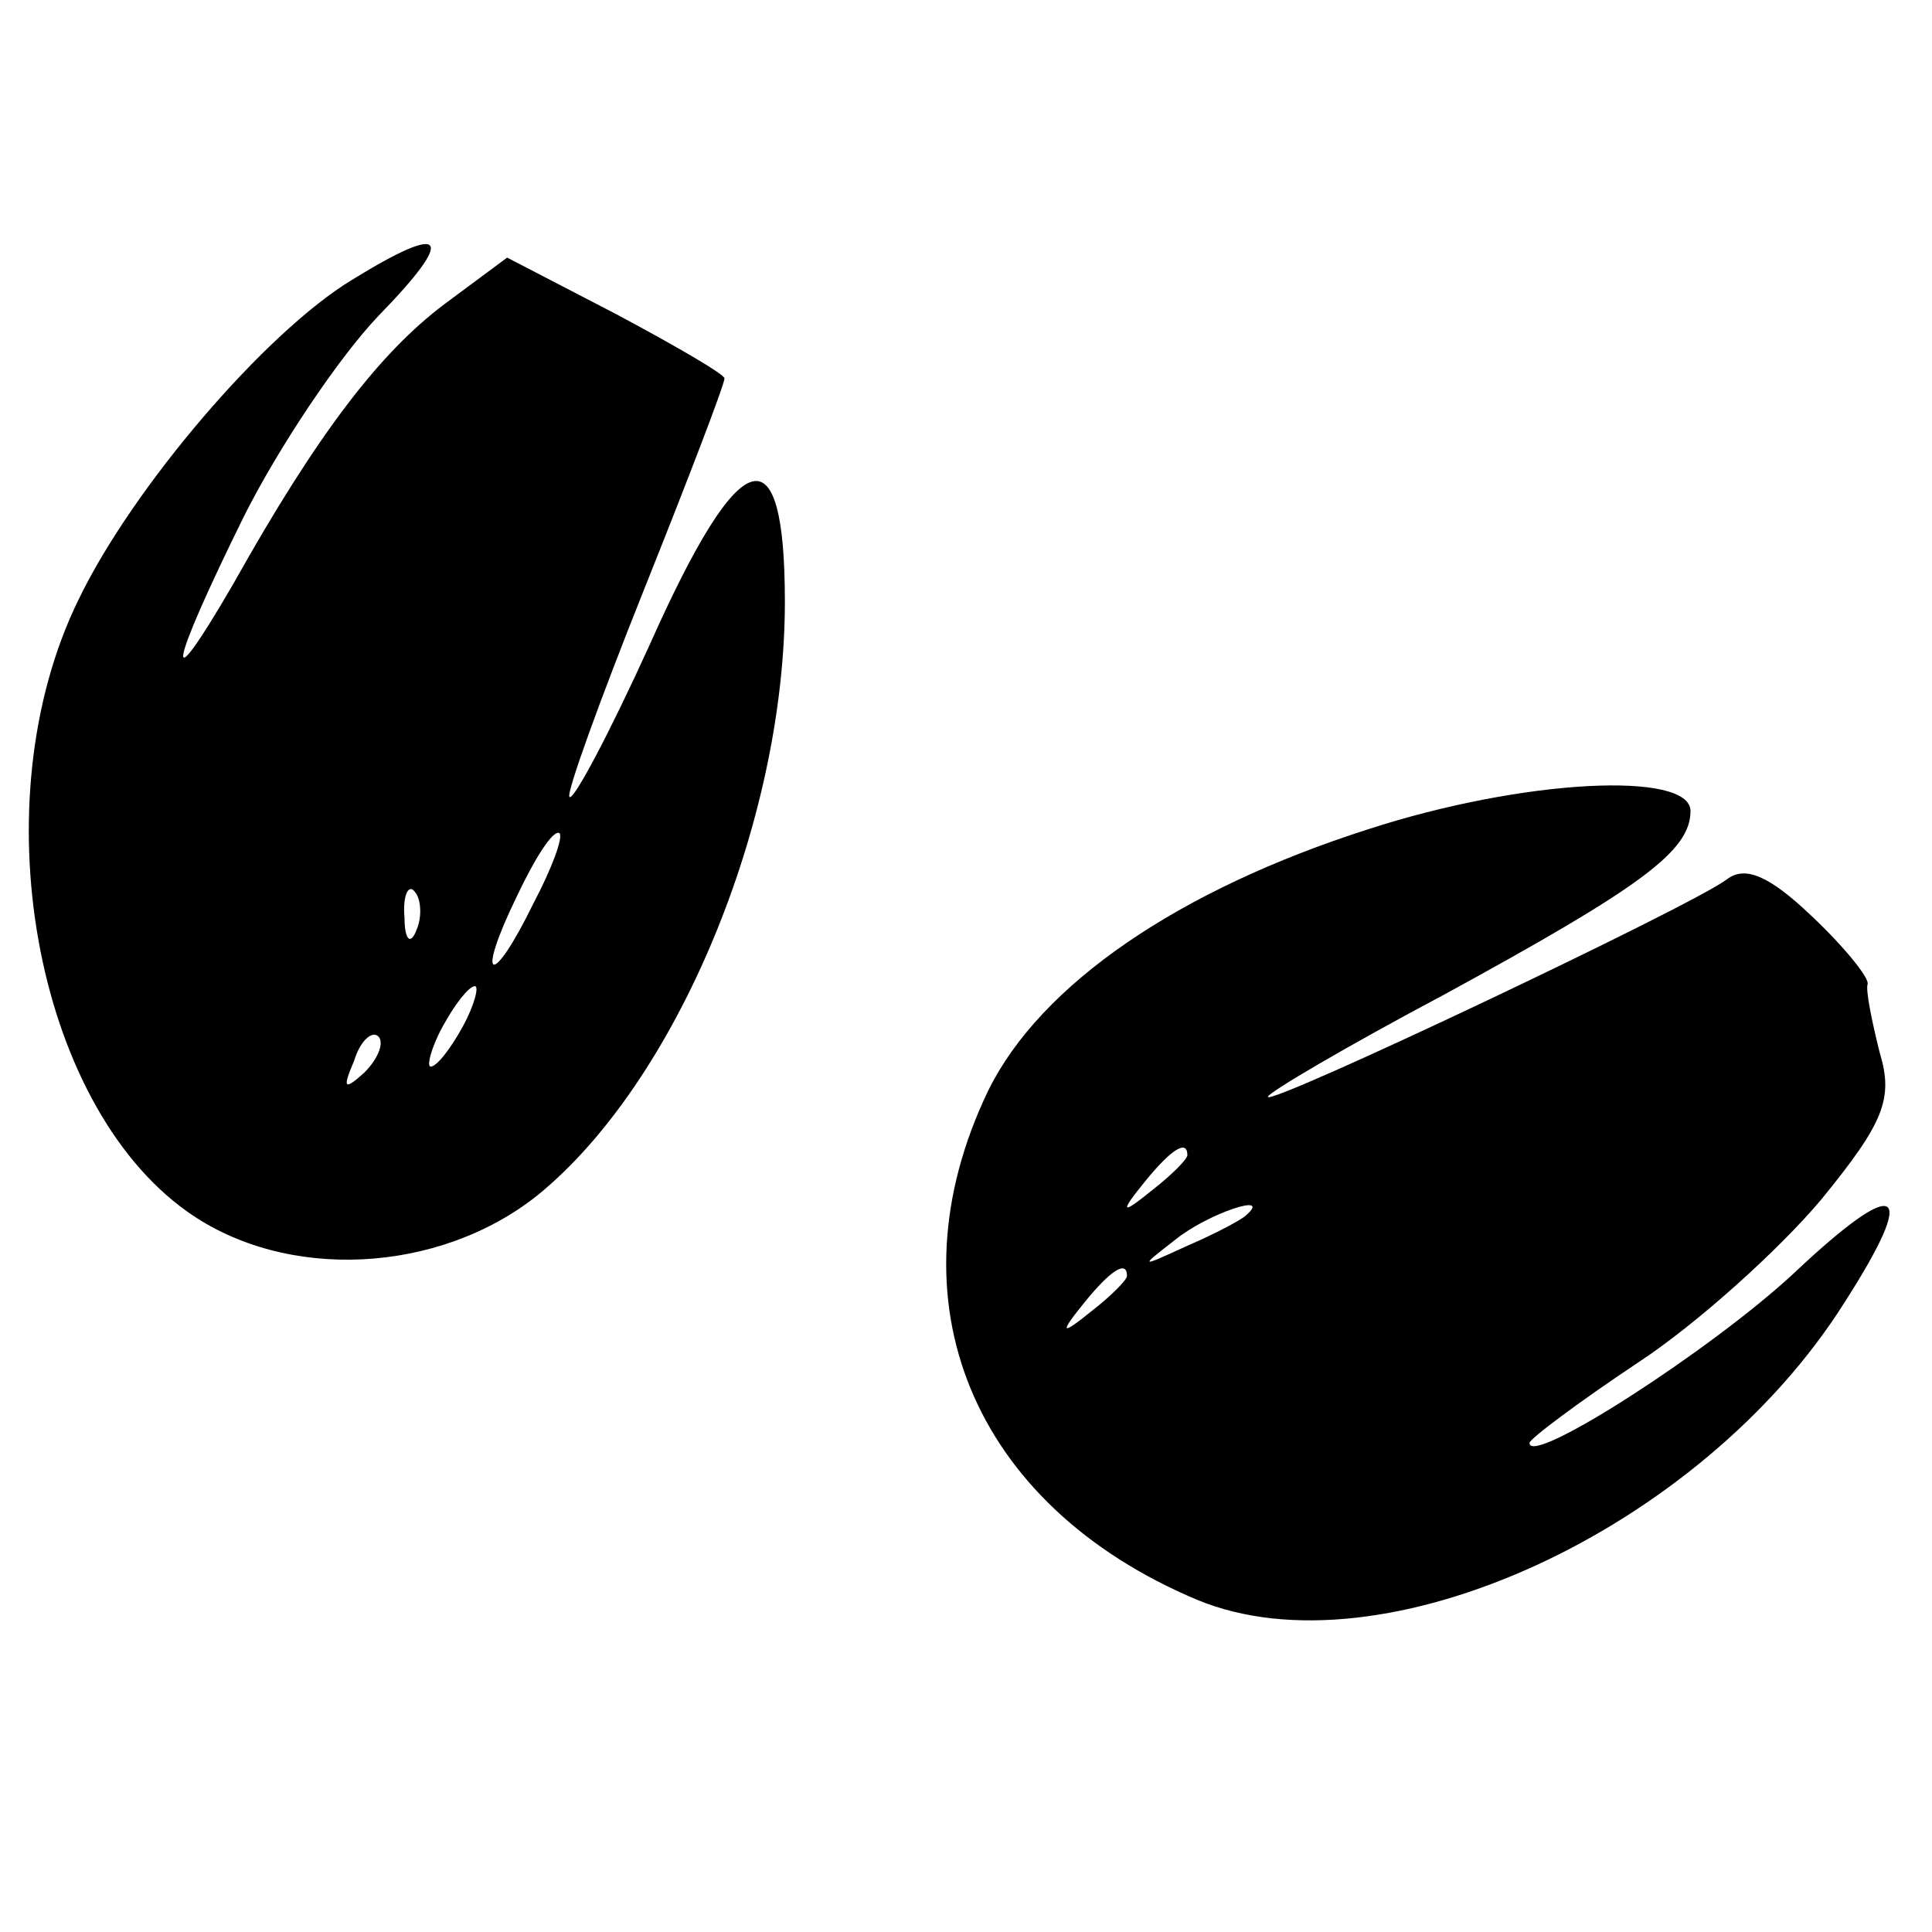
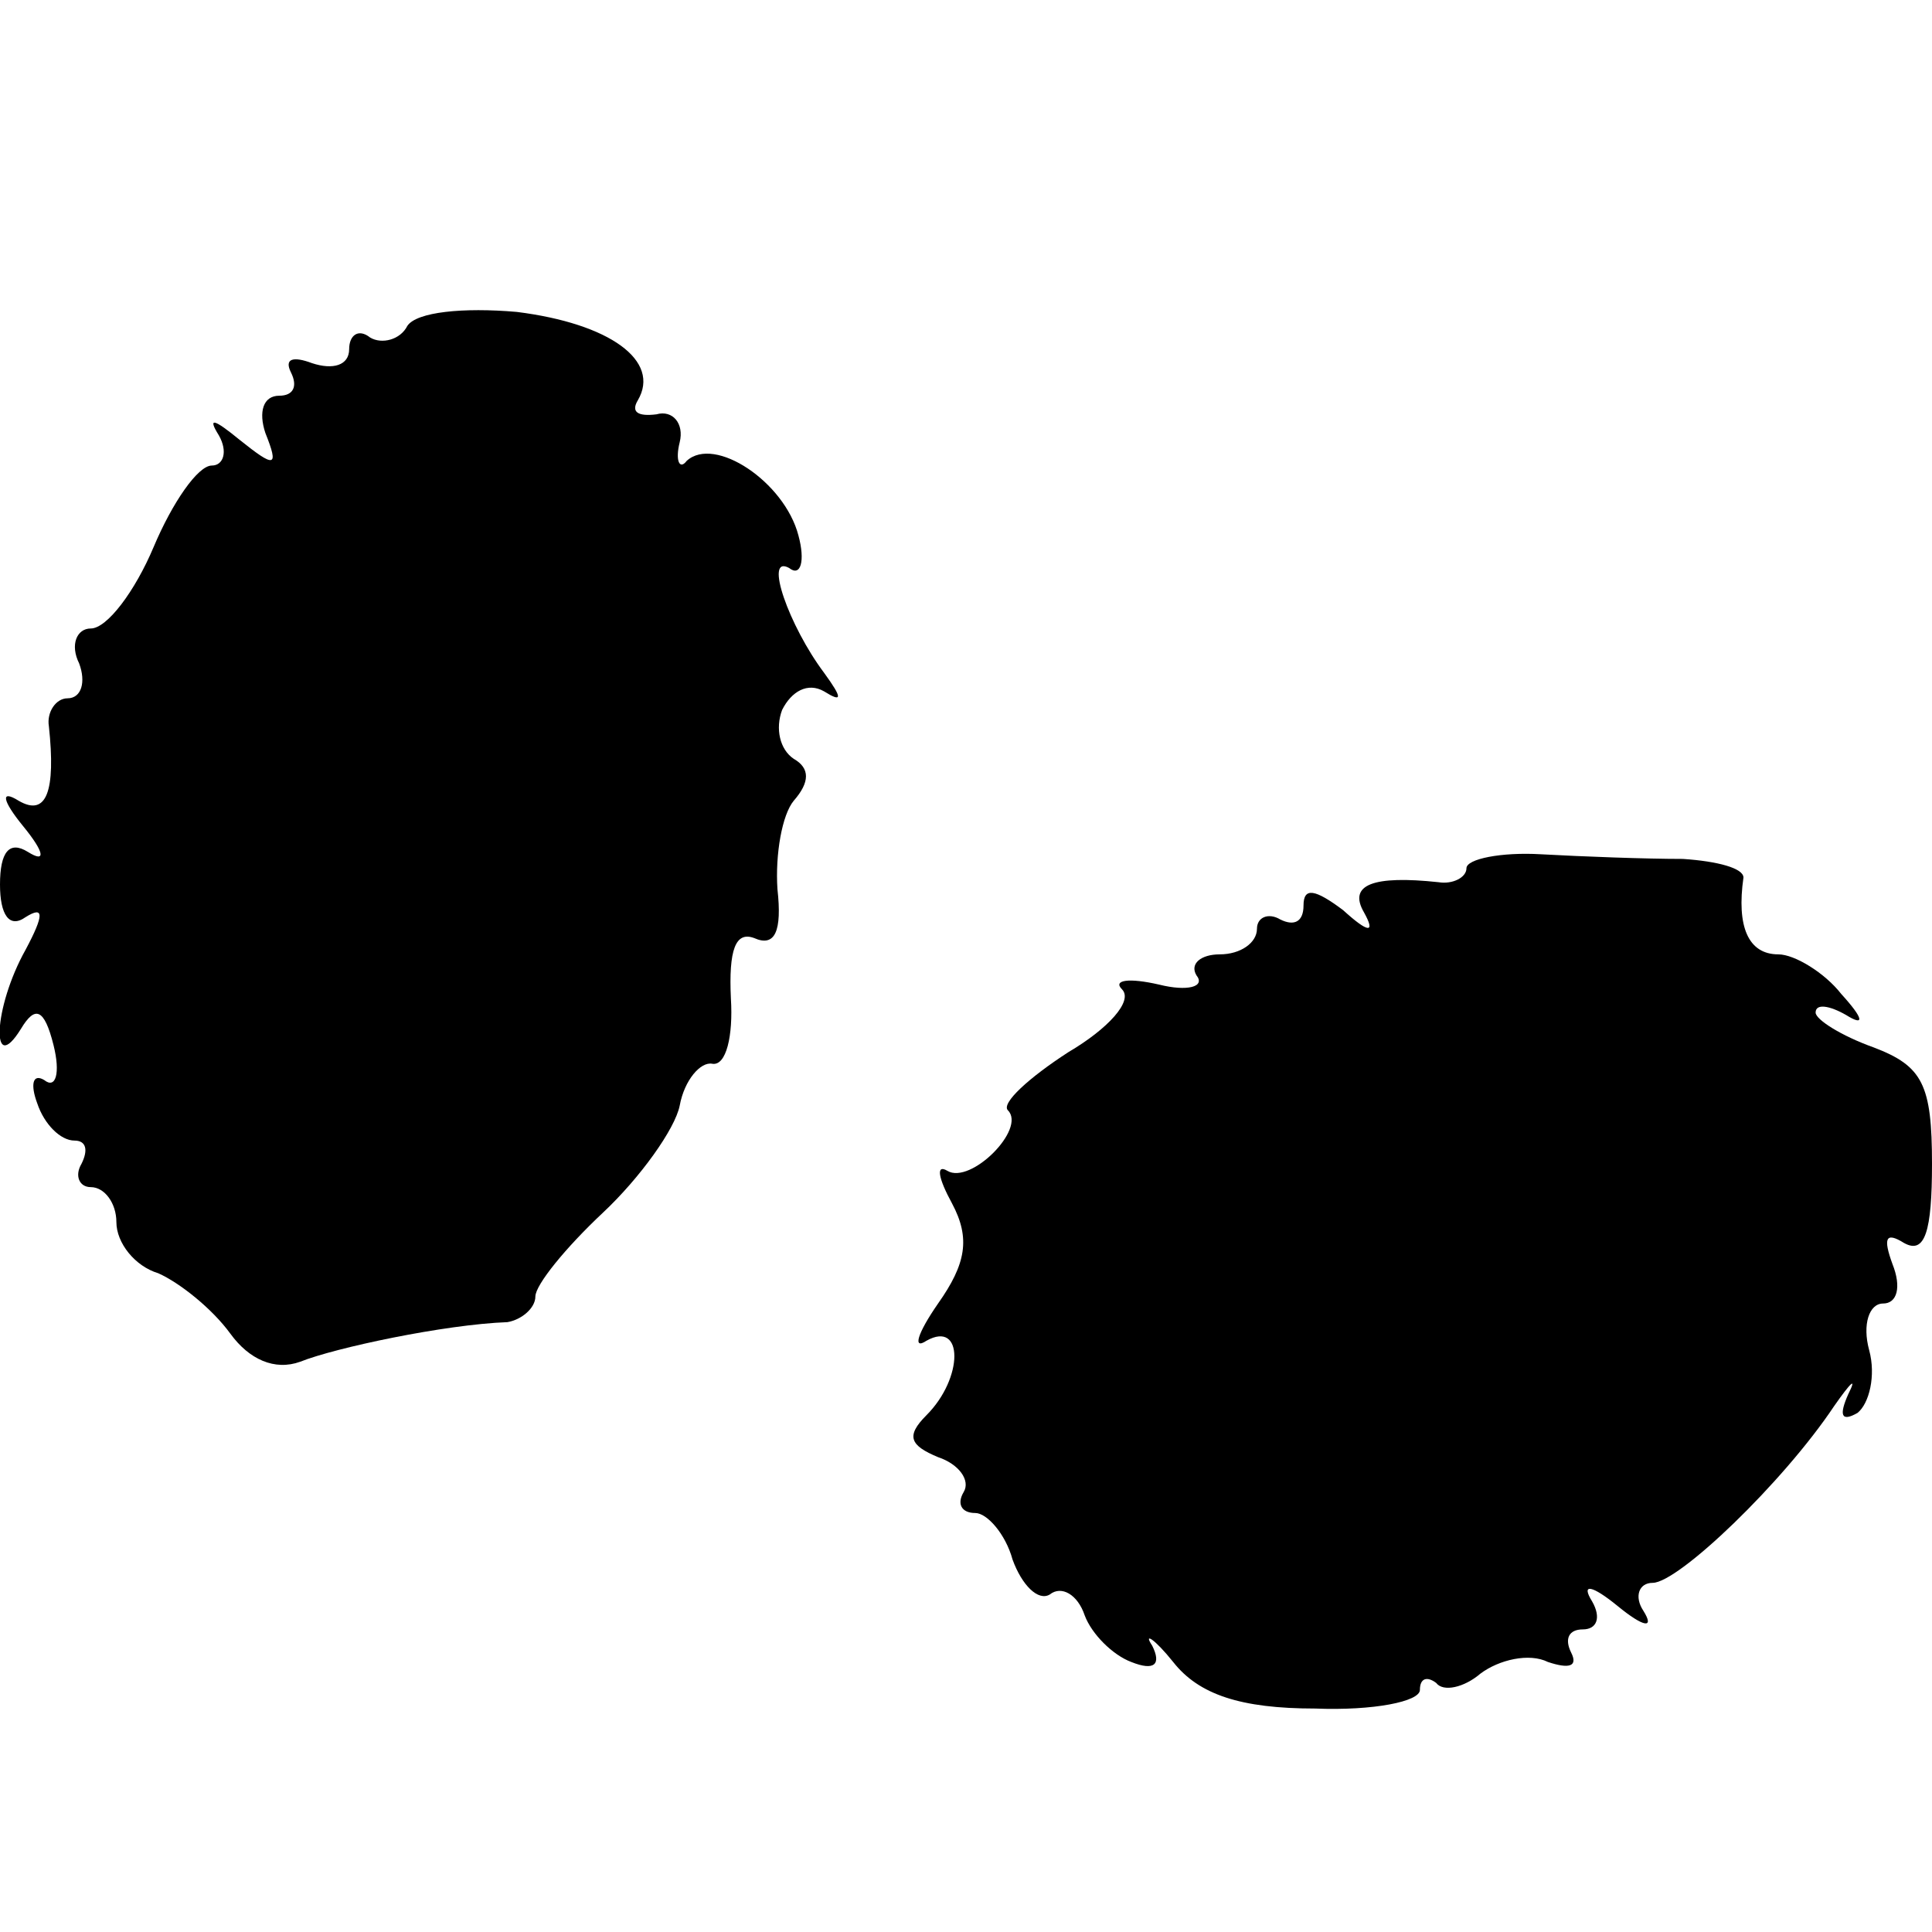
- <svg xmlns="http://www.w3.org/2000/svg" version="1.0" width="96pt" height="96pt" viewBox="0 0 96 96" preserveAspectRatio="xMidYMid meet">
-   <g transform="translate(0,96) scale(0.1,-0.1)" fill="#000000" stroke="none">
-     <path d="M175 821 c-43 -26 -109 -103 -136 -159 -49 -100 -22 -250 54 -304 49 -35 125 -31 174 8 69 56 123 185 123 295 0 86 -22 80 -67 -21 -20 -44 -38 -78 -40 -76 -2 1 15 48 37 103 22 55 40 102 40 105 0 2 -24 16 -54 32 l-54 28 -31 -23 c-32 -24 -63 -64 -105 -139 -36 -62 -32 -42 5 33 17 34 47 79 67 100 39 40 34 47 -13 18z m90 -310 c-21 -43 -29 -39 -8 4 9 19 18 33 21 31 2 -2 -4 -18 -13 -35z m-58 -13 c-3 -8 -6 -5 -6 6 -1 11 2 17 5 13 3 -3 4 -12 1 -19z m23 -48 c-6 -11 -13 -20 -16 -20 -2 0 0 9 6 20 6 11 13 20 16 20 2 0 0 -9 -6 -20z m-49 -23 c-10 -9 -11 -8 -5 6 3 10 9 15 12 12 3 -3 0 -11 -7 -18z" />
-     <path d="M680 548 c-94 -30 -163 -77 -189 -130 -50 -104 -8 -206 104 -253 92 -38 250 35 321 147 38 59 28 65 -25 15 -41 -38 -131 -96 -131 -84 0 2 24 20 54 40 29 19 70 56 91 81 31 38 36 50 29 73 -4 16 -7 31 -6 34 1 3 -12 19 -28 34 -21 20 -33 25 -42 18 -17 -13 -228 -113 -228 -108 0 2 39 25 88 51 97 53 122 71 122 91 0 20 -83 16 -160 -9z m-90 -162 c0 -2 -8 -10 -17 -17 -16 -13 -17 -12 -4 4 13 16 21 21 21 13z m29 -30 c-2 -2 -15 -9 -29 -15 -24 -11 -24 -11 -6 3 16 13 49 24 35 12z m-59 -30 c0 -2 -8 -10 -17 -17 -16 -13 -17 -12 -4 4 13 16 21 21 21 13z" />
+ <svg xmlns="http://www.w3.org/2000/svg" version="1.0" width="83pt" height="83pt" viewBox="0 0 83 83" preserveAspectRatio="xMidYMid meet">
+   <g transform="translate(0,83) scale(0.1,-0.1)" fill="#000000" stroke="none">
+     <path d="M175 690 c-3 -6 -11 -8 -16 -5 -5 4 -9 1 -9 -5 0 -7 -7 -9 -16 -6 -8 3 -12 2 -9 -4 3 -6 1 -10 -5 -10 -7 0 -9 -7 -6 -16 6 -15 4 -15 -11 -3 -11 9 -14 10 -9 2 4 -7 2 -13 -3 -13 -6 0 -17 -16 -25 -35 -8 -19 -20 -35 -27 -35 -6 0 -9 -7 -5 -15 3 -8 1 -15 -5 -15 -5 0 -9 -6 -8 -12 3 -28 -1 -39 -13 -32 -8 5 -7 0 2 -11 9 -11 10 -16 2 -11 -8 5 -12 0 -12 -14 0 -13 4 -19 11 -14 8 5 8 1 0 -14 -14 -25 -15 -55 -2 -34 6 10 10 9 14 -7 3 -12 1 -19 -4 -15 -5 3 -6 -2 -3 -10 3 -9 10 -16 16 -16 5 0 6 -4 3 -10 -3 -5 -1 -10 4 -10 6 0 11 -7 11 -15 0 -9 8 -19 18 -22 9 -4 23 -15 31 -26 8 -11 19 -16 30 -12 15 6 62 16 89 17 6 1 12 6 12 11 0 5 13 21 29 36 16 15 31 36 33 46 2 11 9 19 14 18 6 -1 9 12 8 28 -1 21 2 29 10 26 9 -4 12 3 10 21 -1 15 2 32 7 38 7 8 7 14 0 18 -6 4 -8 13 -5 21 4 8 11 12 18 8 8 -5 8 -3 0 8 -15 20 -26 51 -15 45 5 -4 7 3 4 14 -6 23 -36 43 -48 32 -3 -4 -5 0 -3 8 2 8 -3 14 -10 12 -8 -1 -11 1 -8 6 10 17 -12 33 -52 38 -23 2 -43 0 -47 -6z" />
+     <path d="M630 457 c0 -4 -6 -7 -12 -6 -28 3 -39 -1 -32 -13 5 -9 2 -9 -9 1 -12 9 -17 10 -17 2 0 -7 -4 -9 -10 -6 -5 3 -10 1 -10 -4 0 -6 -7 -11 -16 -11 -8 0 -13 -4 -10 -9 4 -5 -4 -7 -16 -4 -13 3 -20 2 -16 -2 5 -5 -6 -17 -23 -27 -17 -11 -29 -22 -26 -25 8 -8 -16 -32 -26 -26 -5 3 -4 -3 2 -14 8 -15 6 -26 -6 -43 -9 -13 -11 -20 -5 -16 16 9 16 -16 0 -32 -9 -9 -7 -13 5 -18 9 -3 14 -10 11 -15 -3 -5 -1 -9 5 -9 5 0 13 -9 16 -20 4 -11 11 -18 16 -15 5 4 12 0 15 -9 3 -8 12 -17 20 -20 10 -4 13 -1 9 7 -4 6 1 3 9 -7 11 -14 29 -20 61 -20 25 -1 45 3 45 8 0 5 3 6 7 3 3 -4 12 -2 19 4 8 6 21 9 29 5 9 -3 13 -2 10 4 -3 6 -1 10 5 10 6 0 8 5 4 12 -5 8 0 7 11 -2 11 -9 16 -10 11 -2 -4 6 -2 12 4 12 11 0 56 43 78 76 7 10 10 13 6 5 -4 -9 -3 -12 4 -8 5 4 8 16 5 27 -3 11 0 20 6 20 6 0 8 7 4 17 -4 11 -3 14 5 9 9 -5 12 5 12 34 0 34 -4 42 -25 50 -14 5 -25 12 -25 15 0 4 6 3 13 -1 8 -5 8 -2 -2 9 -7 9 -20 17 -27 17 -13 0 -18 12 -15 33 0 4 -11 7 -26 8 -16 0 -43 1 -61 2 -17 1 -32 -2 -32 -6z" />
  </g>
</svg>
